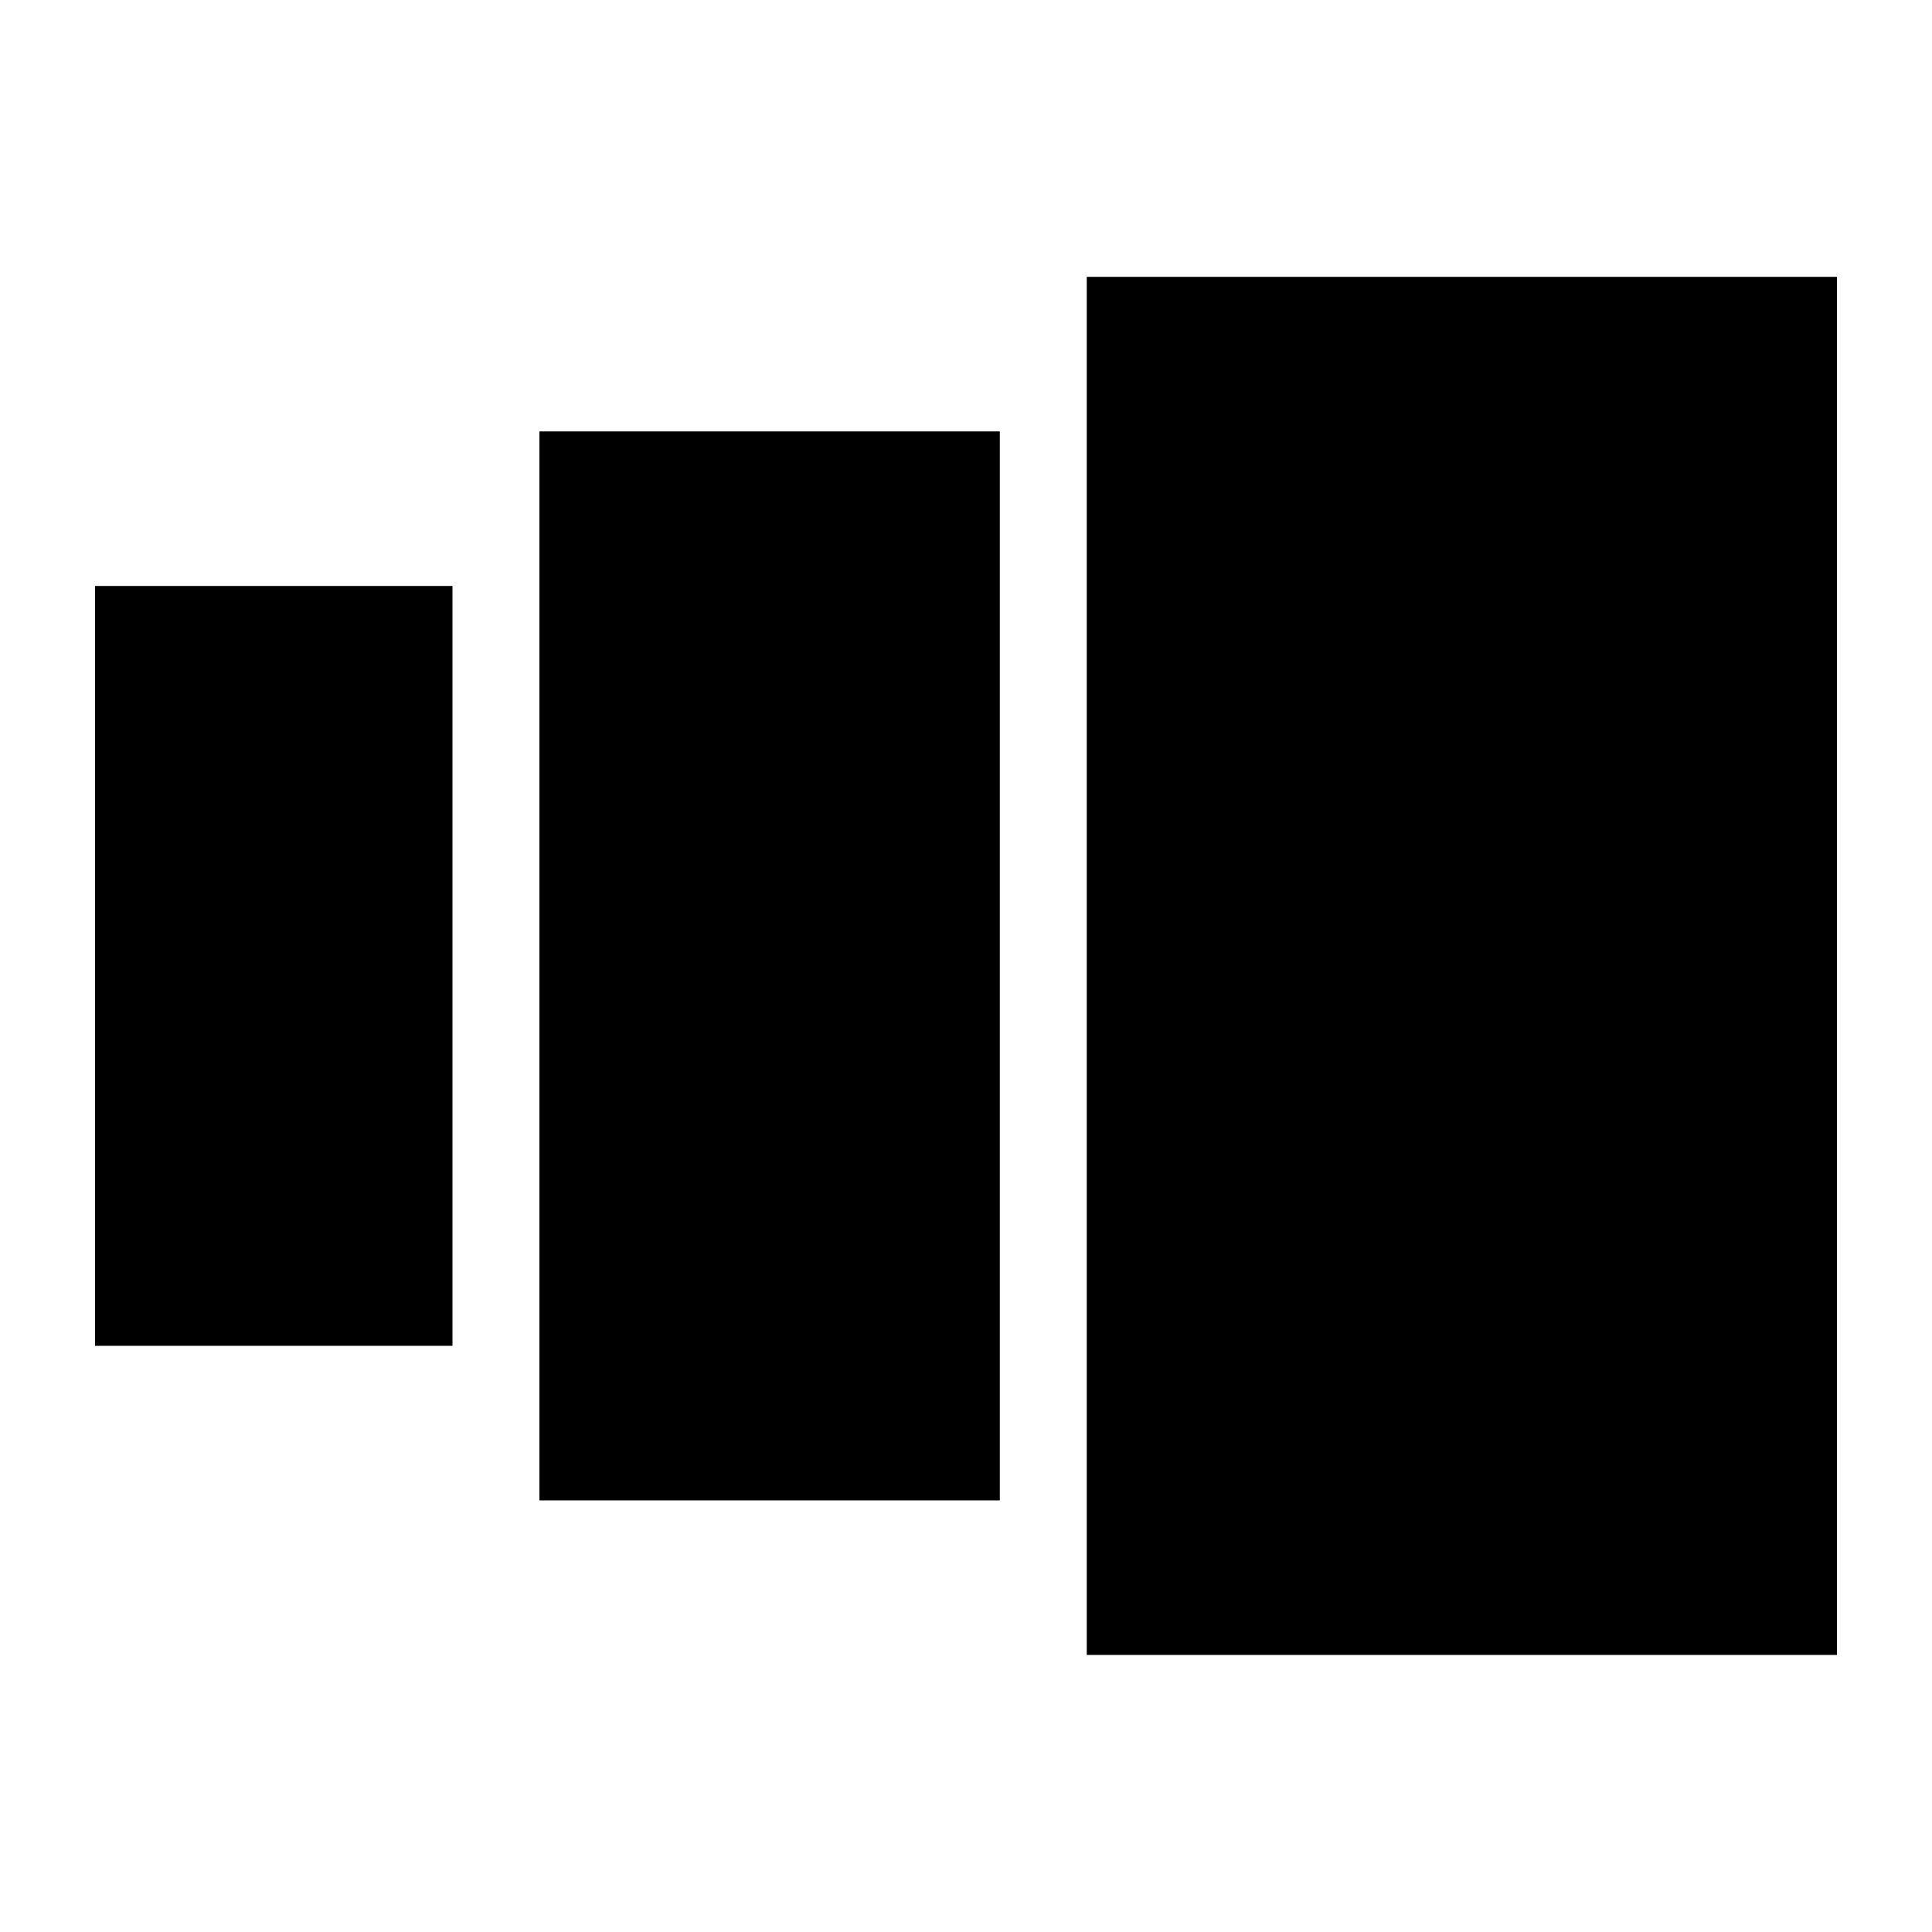
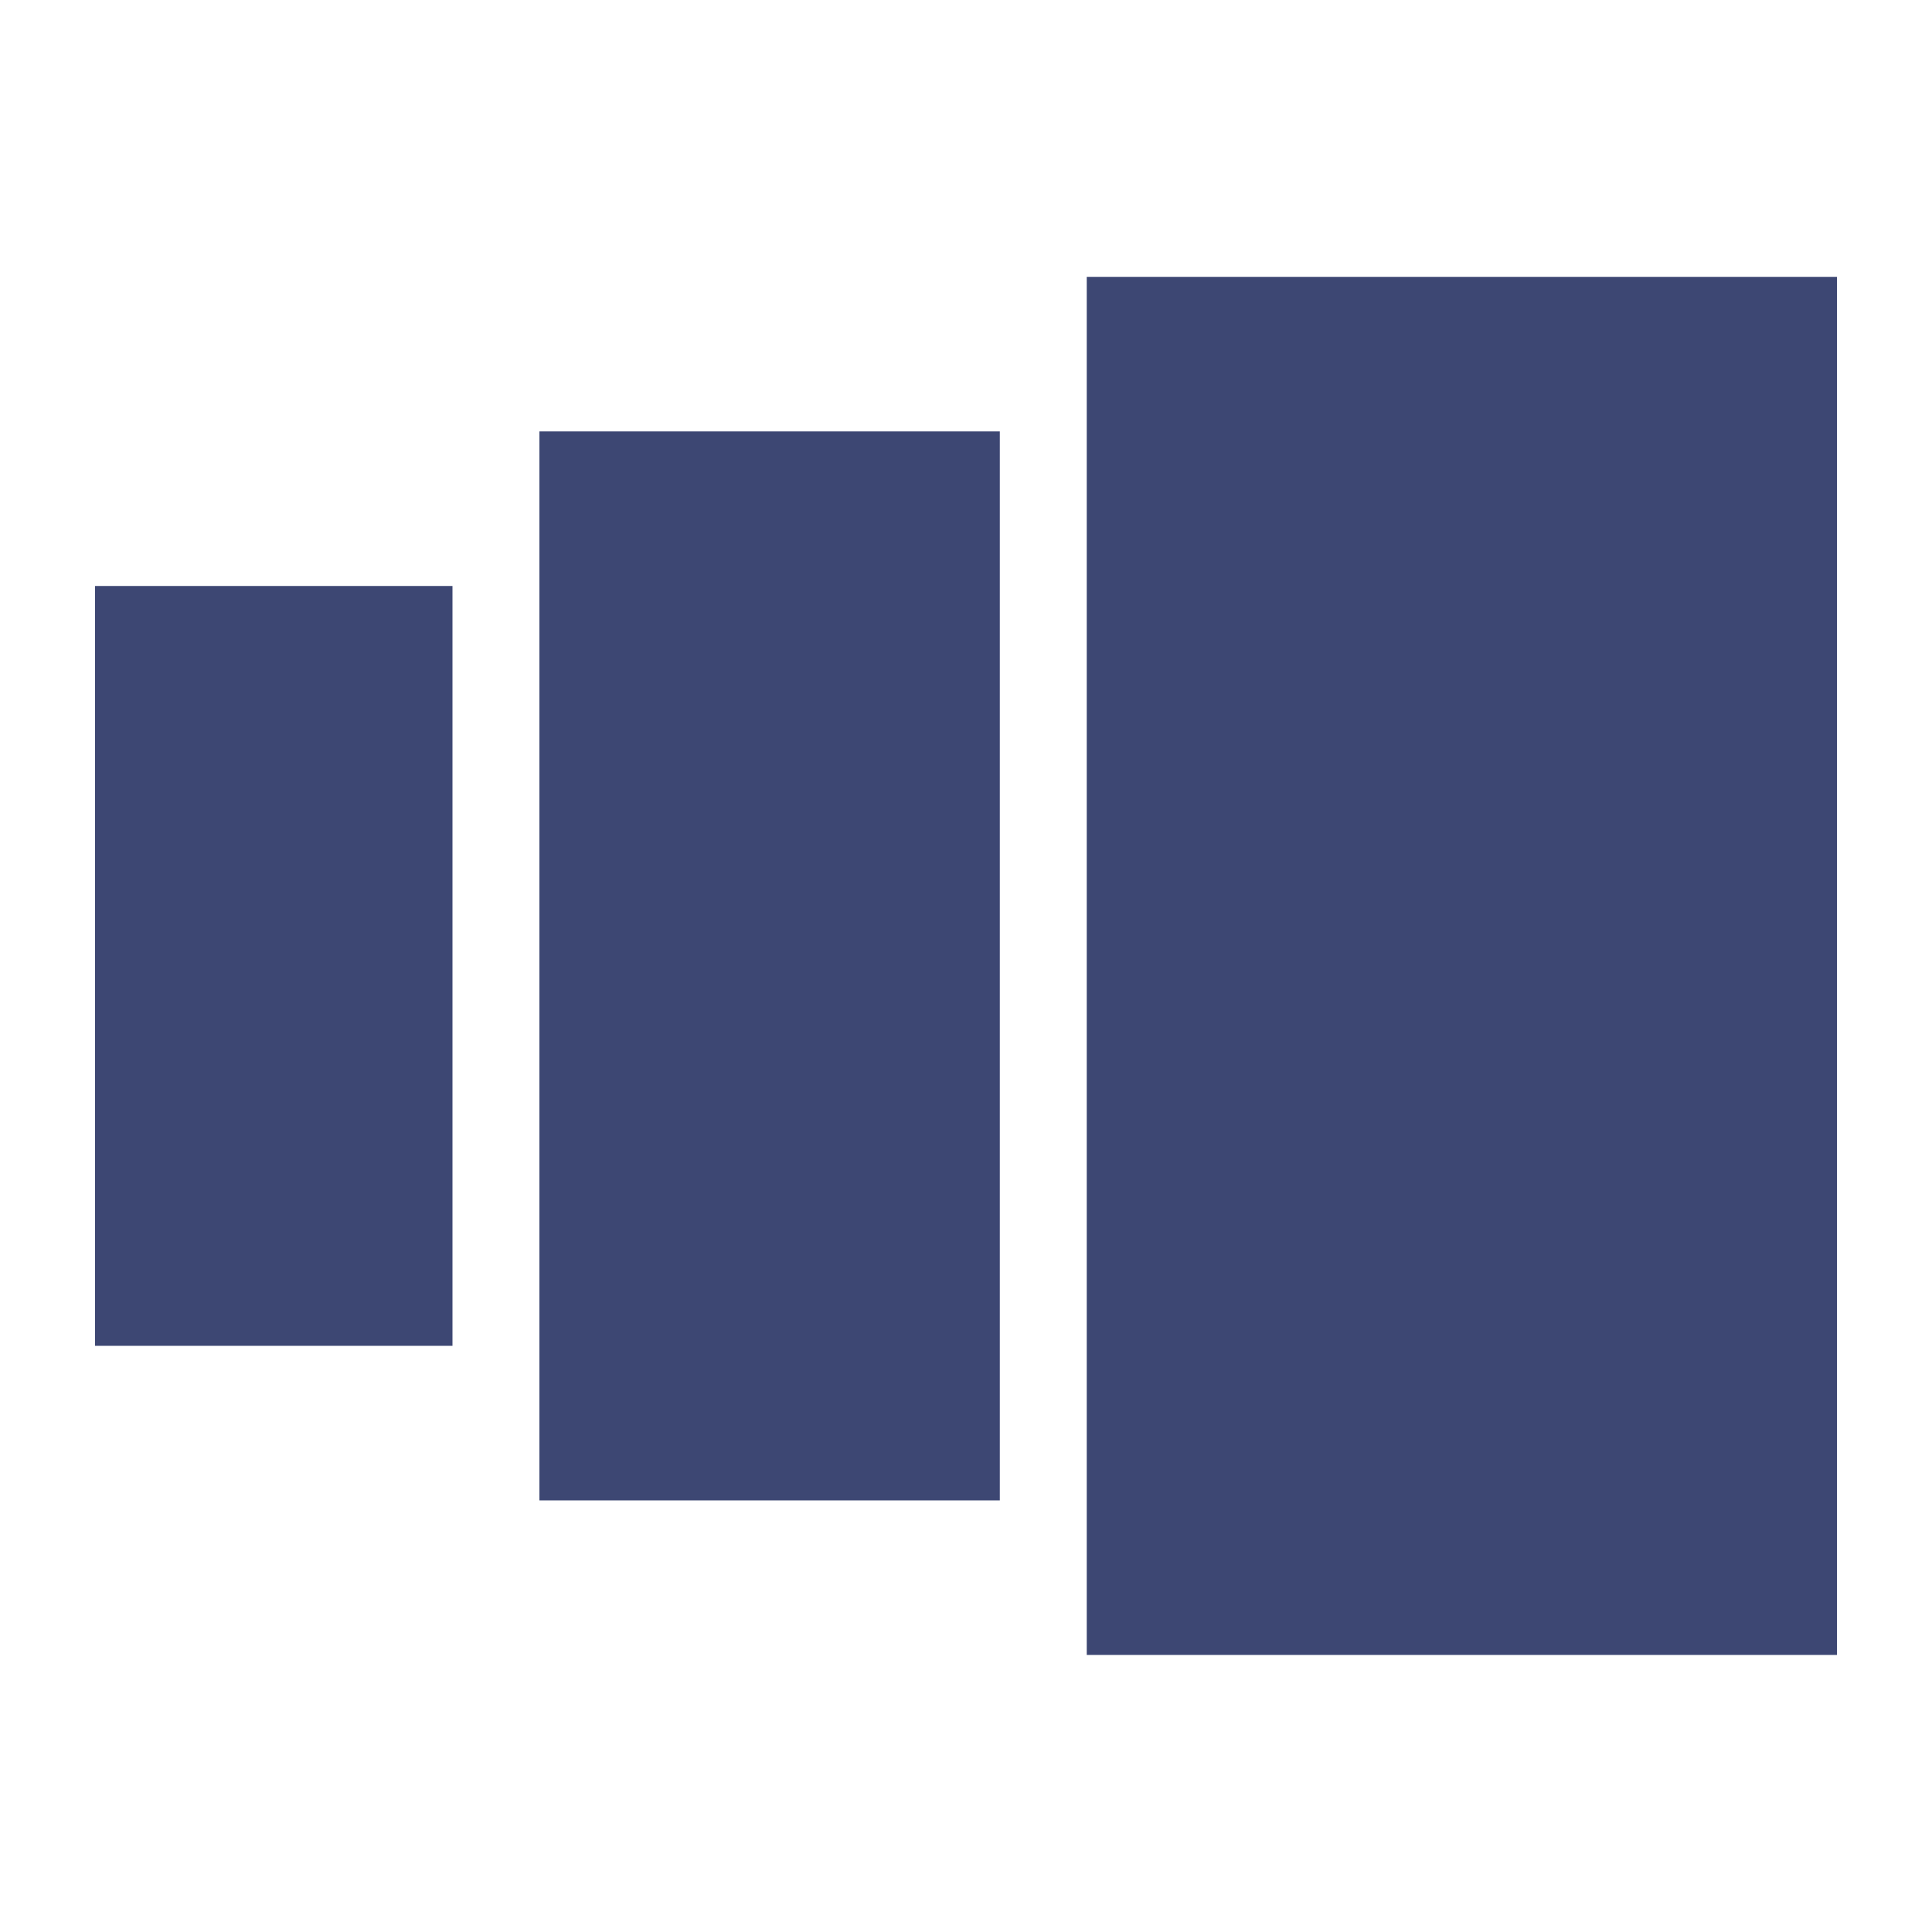
<svg xmlns="http://www.w3.org/2000/svg" data-name="Layer 1" viewBox="0 0 100 100" x="0px" y="0px">
-   <rect x="56.25" y="14.33" width="38.83" height="71.33" />
-   <rect x="4.92" y="30.33" width="18.5" height="39.33" />
-   <rect x="27.92" y="22.33" width="23.83" height="55.33" />
+   <rect fill="#3d4773" x="56.25" y="14.33" width="38.83" height="71.33" />
+   <rect fill="#3d4773" x="4.92" y="30.33" width="18.5" height="39.33" />
+   <rect fill="#3d4773" x="27.92" y="22.33" width="23.83" height="55.33" />
</svg>
